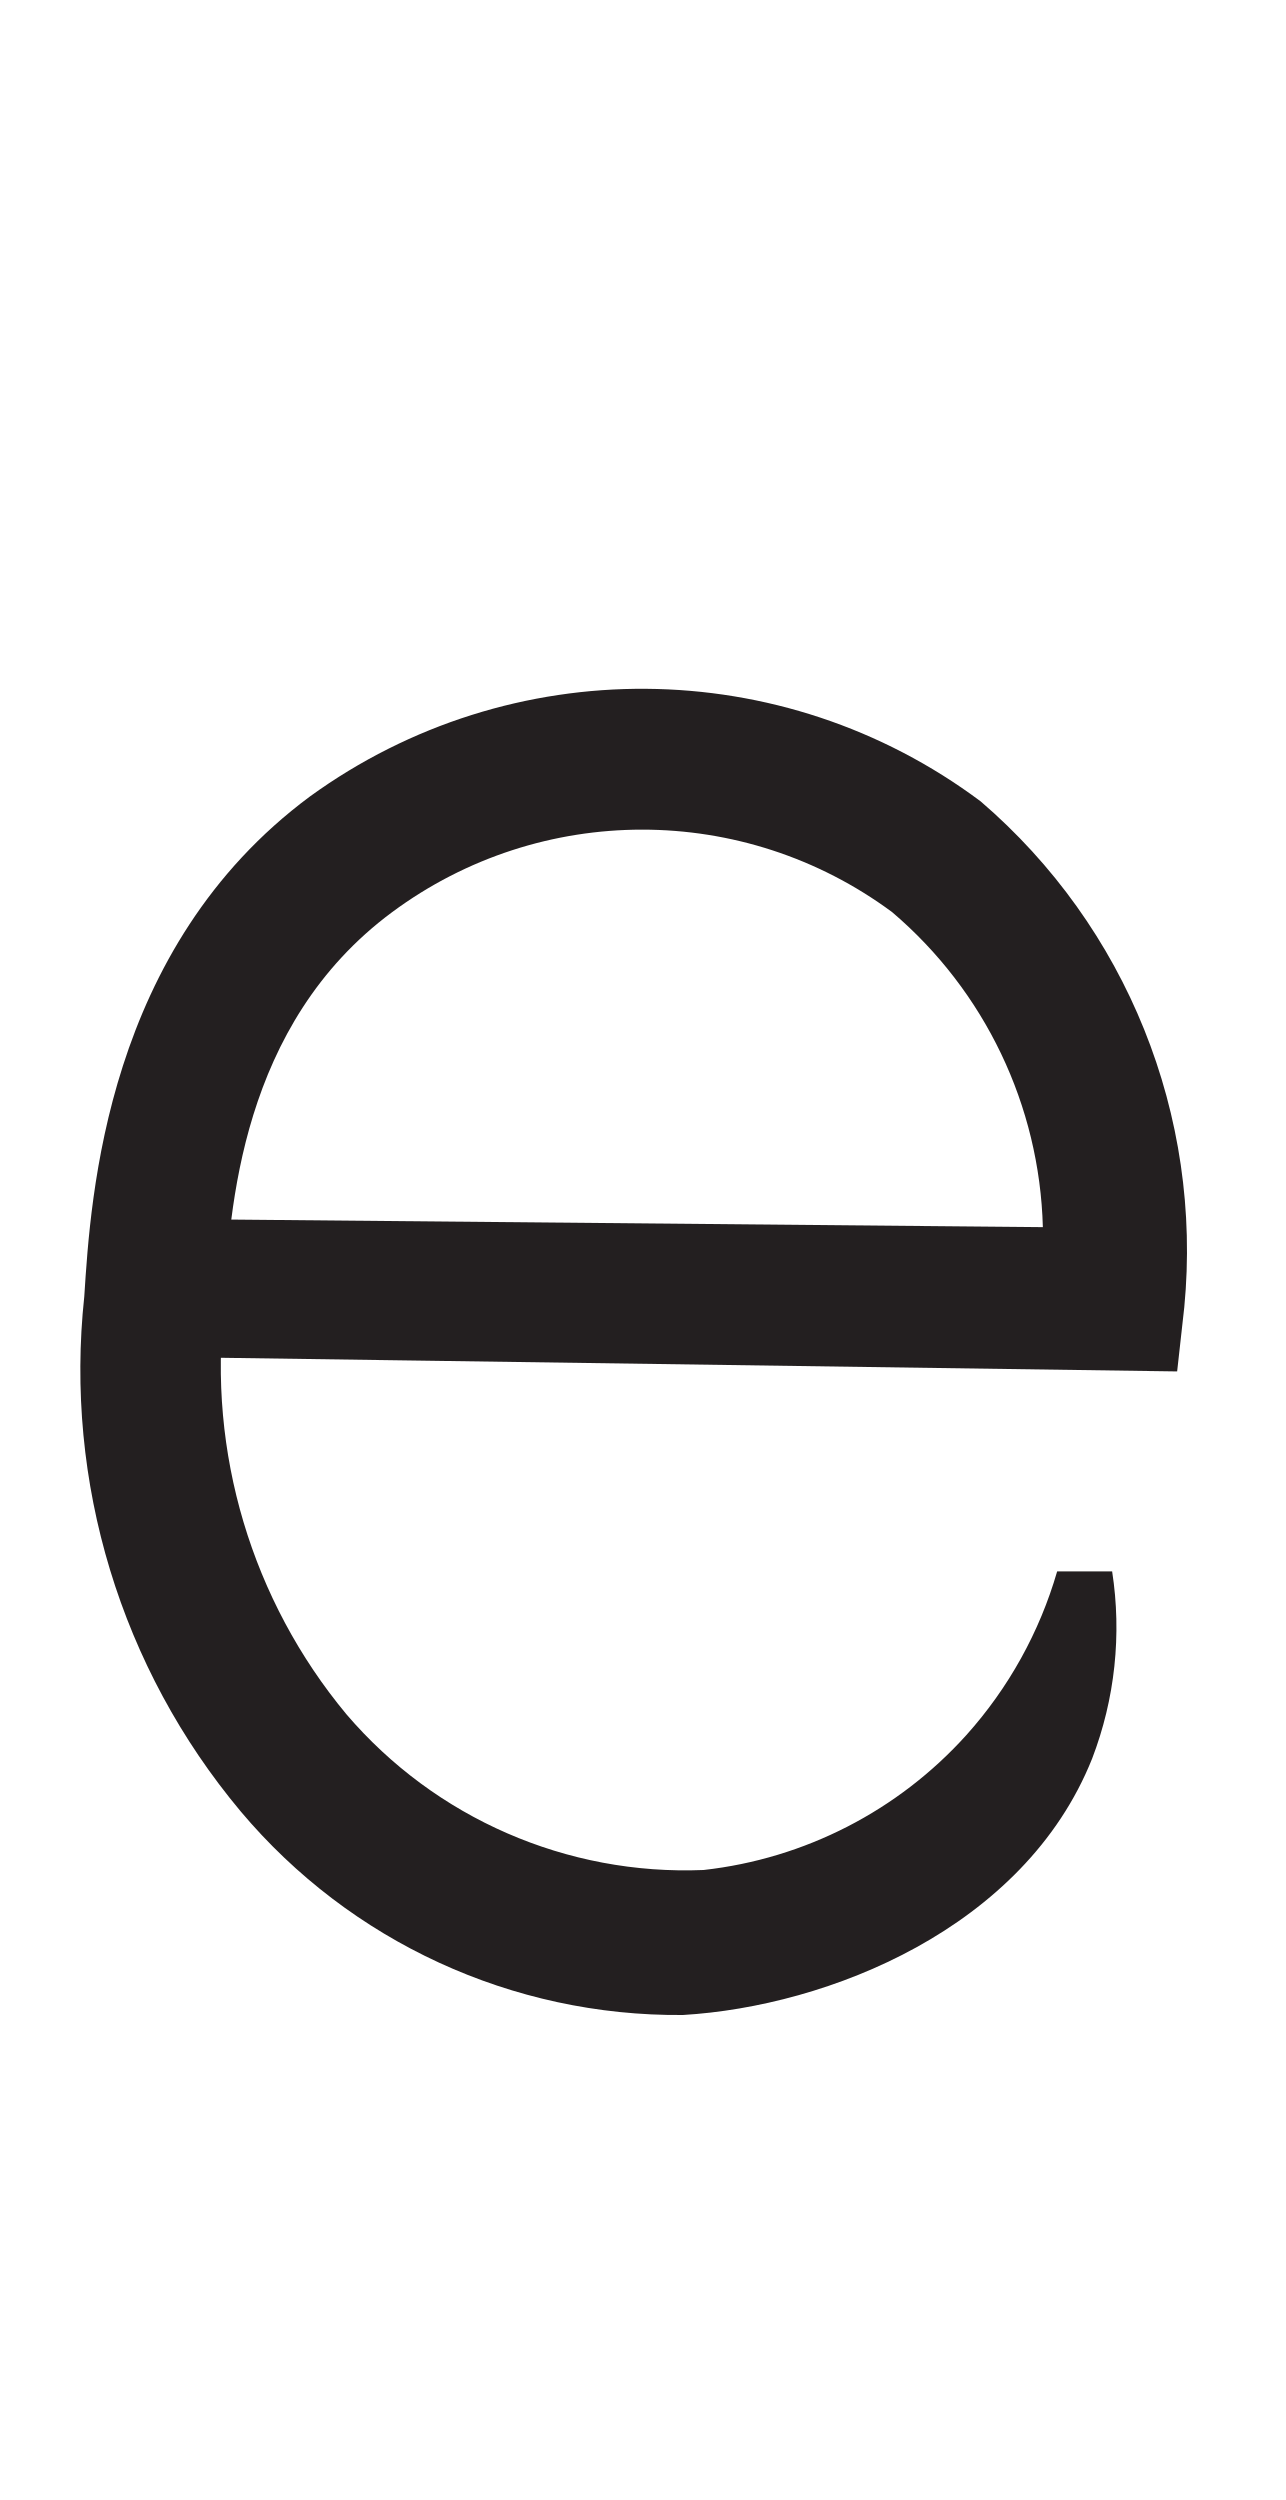
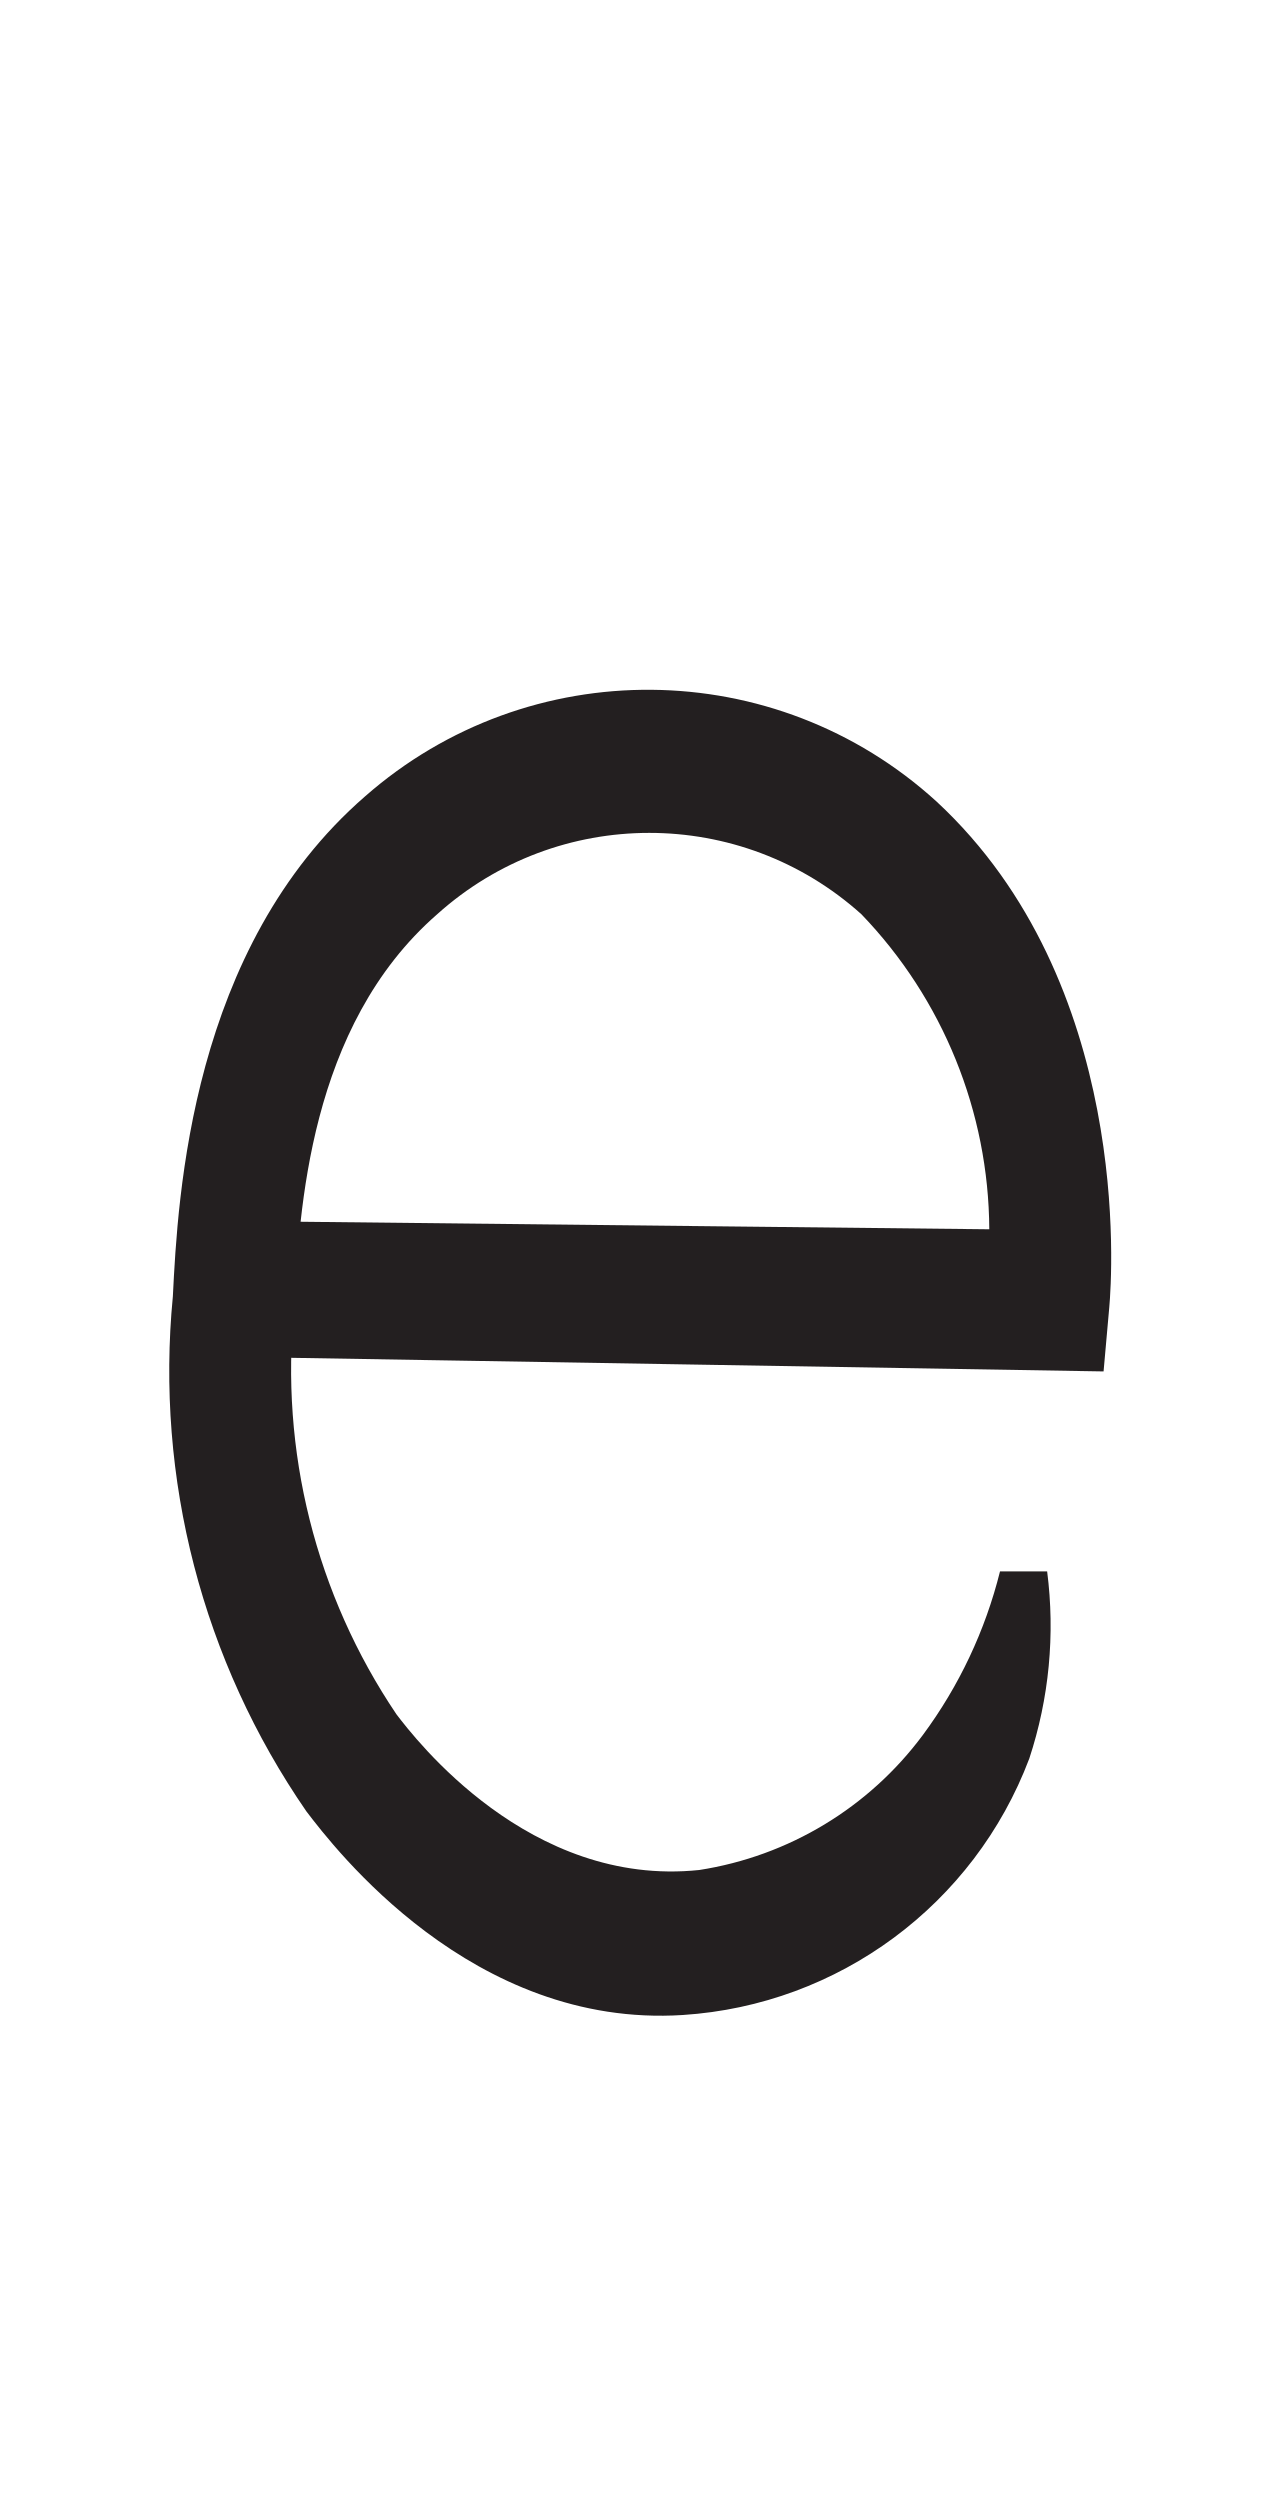
<svg xmlns="http://www.w3.org/2000/svg" viewBox="0 0 18 35">
  <defs>
    <style>.a{fill:#231f20;}</style>
  </defs>
-   <path class="a" d="M9.56,28.21a8,8,0,0,1-6.19-2.85,9.63,9.63,0,0,1-2.19-7.21c.09-1.4.3-4.88,3.16-7a7.92,7.92,0,0,1,9.39.07,8.29,8.29,0,0,1,2.85,7.08l-.1.9L2.47,19l.34-1.93,11.79.11a6,6,0,0,0-2.11-4.41,5.88,5.88,0,0,0-7,0c-2.12,1.57-2.28,4.17-2.35,5.5A7.62,7.62,0,0,0,4.85,24a6.24,6.24,0,0,0,5,2.18,5.82,5.82,0,0,0,3.68-1.89A5.88,5.88,0,0,0,14.8,22l.77,0a5.13,5.13,0,0,1-.28,2.62C14.34,27,11.59,28.09,9.56,28.21Z" />
+   <path class="a" d="M9.56,28.21c-2.95.19-4.88-2.34-5.27-2.85a10.85,10.85,0,0,1-1.87-7.21c.07-1.4.25-4.88,2.69-7a6,6,0,0,1,8,.07c2.74,2.54,2.46,6.63,2.42,7.08l-.08.9L3.52,19,3.8,17.1l10.05.11a6.41,6.41,0,0,0-1.79-4.41,4.44,4.44,0,0,0-5.94,0c-1.8,1.57-1.93,4.17-2,5.5A8.63,8.63,0,0,0,5.55,24c.26.34,1.86,2.43,4.24,2.18a4.82,4.82,0,0,0,3.13-1.89A6.48,6.48,0,0,0,14,22l.66,0a5.94,5.94,0,0,1-.25,2.62A5.57,5.57,0,0,1,9.56,28.21Z" />
</svg>
